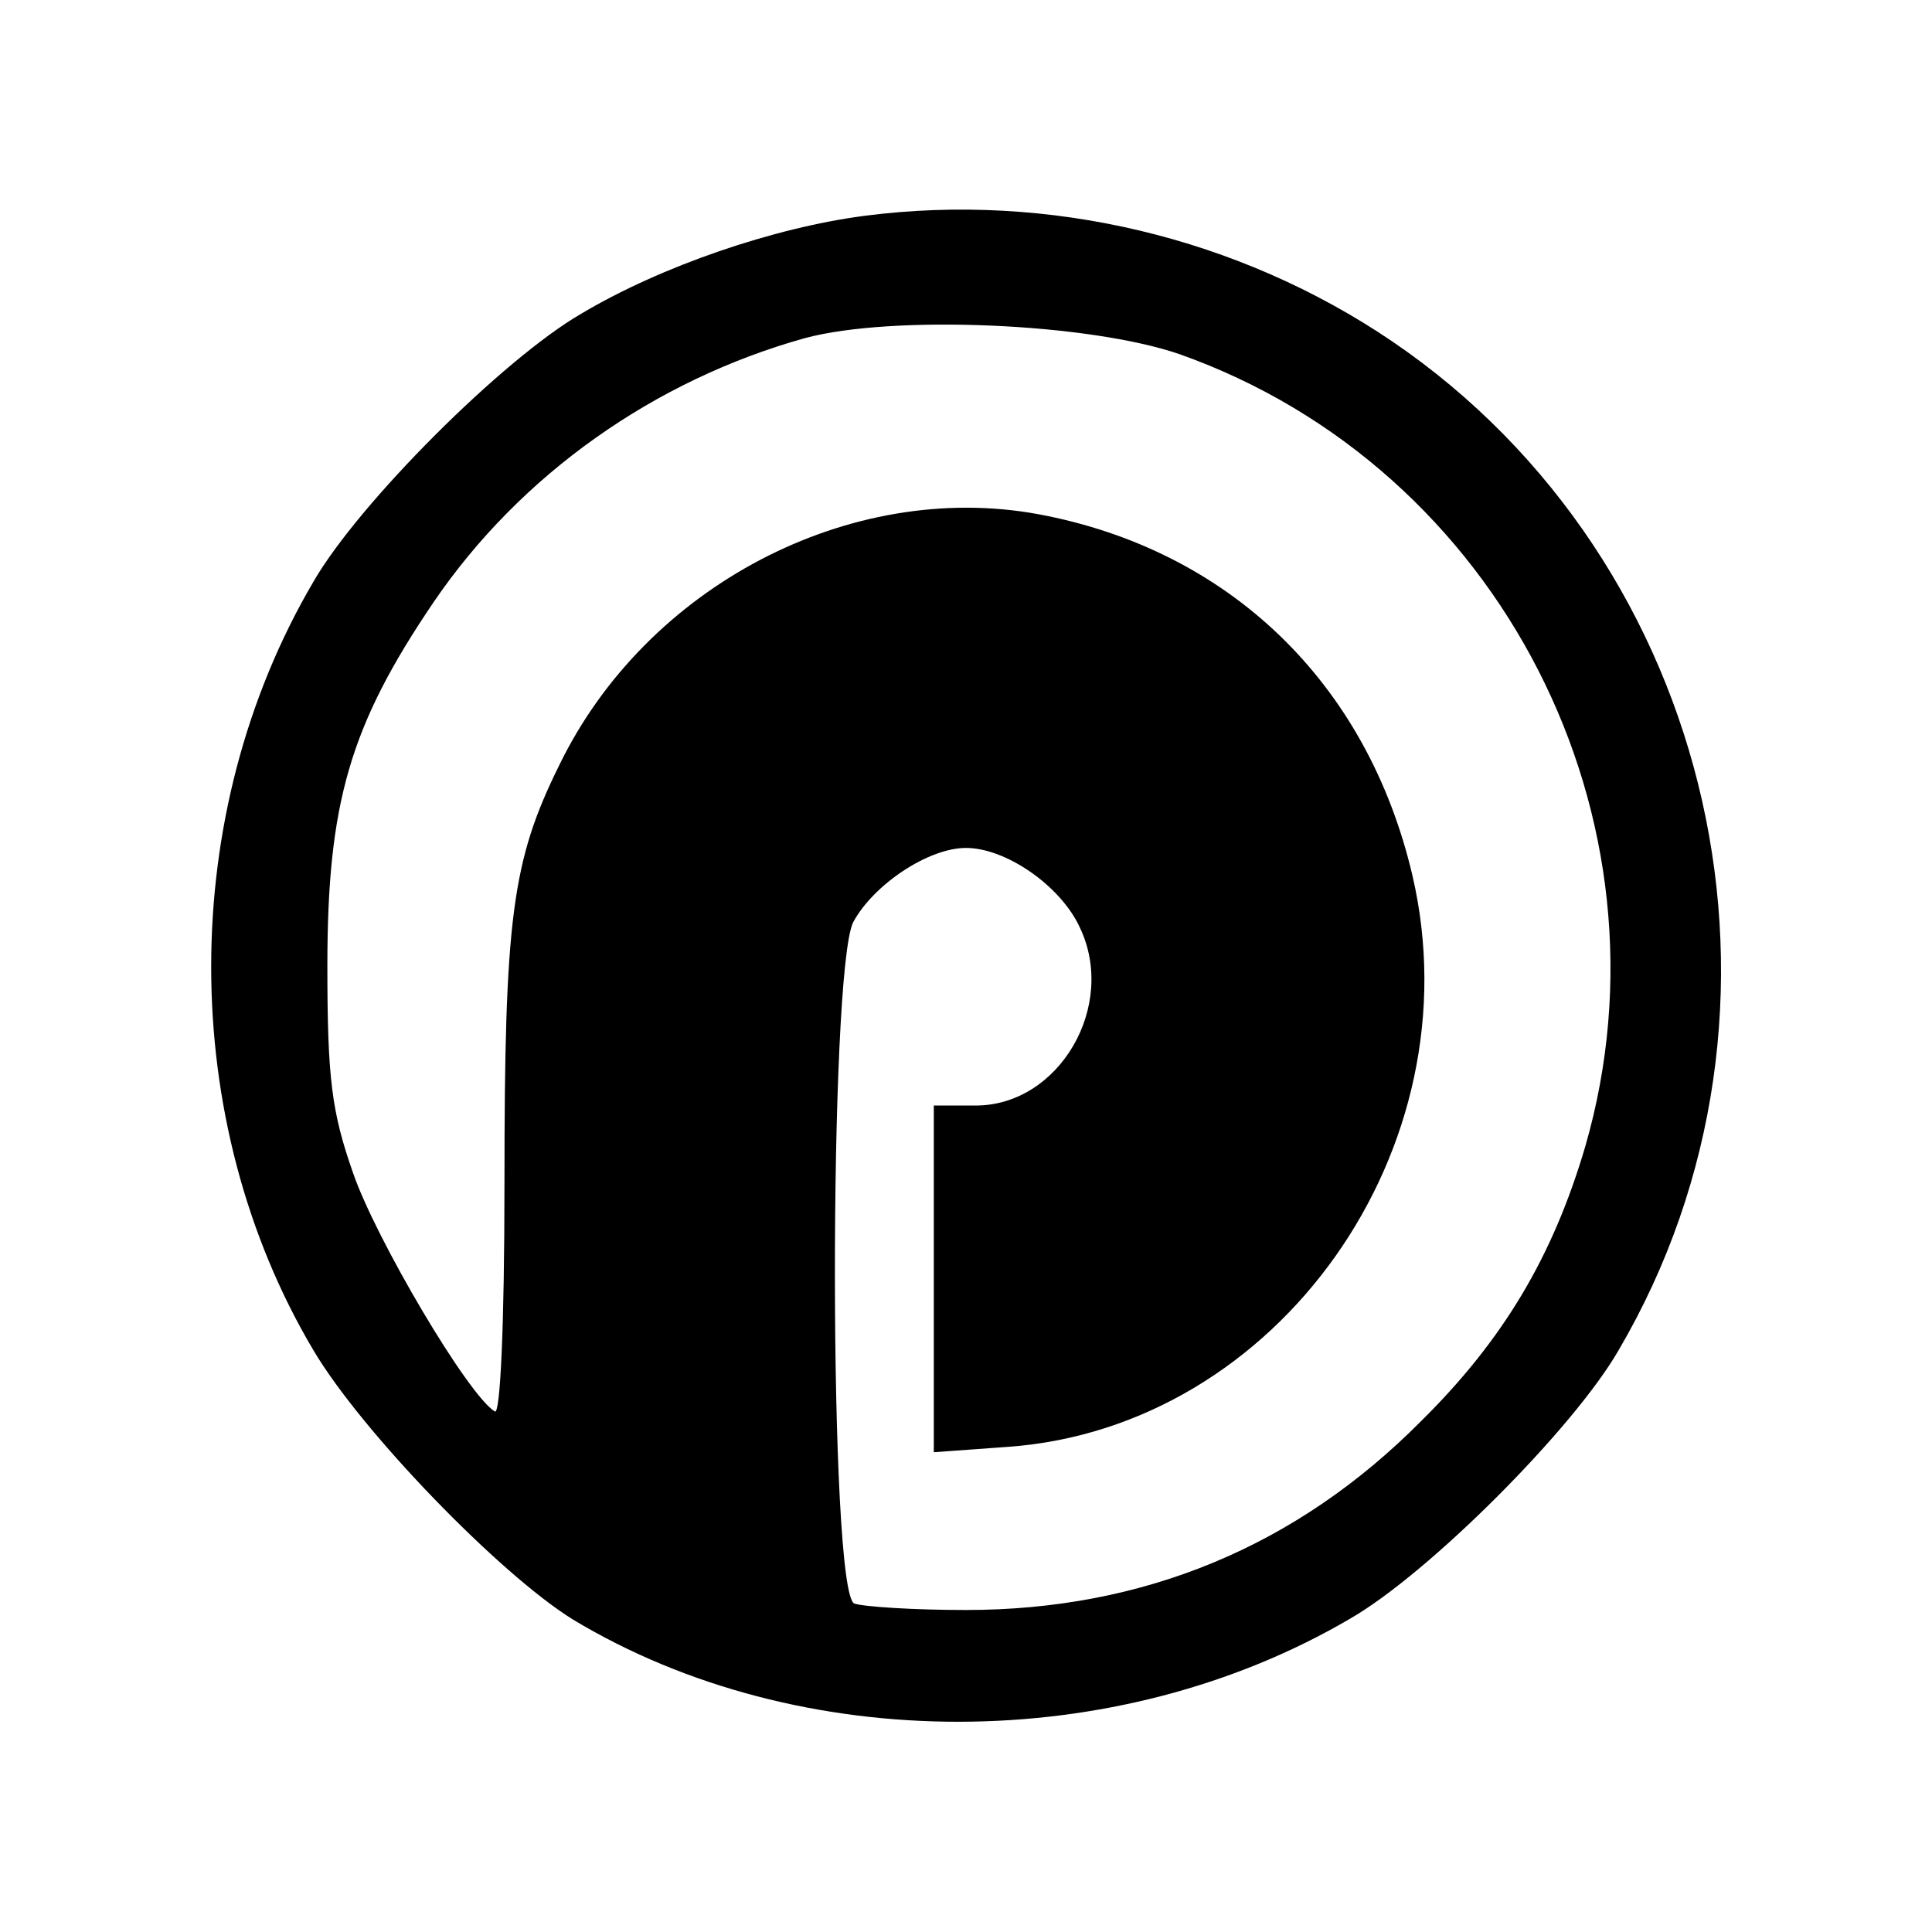
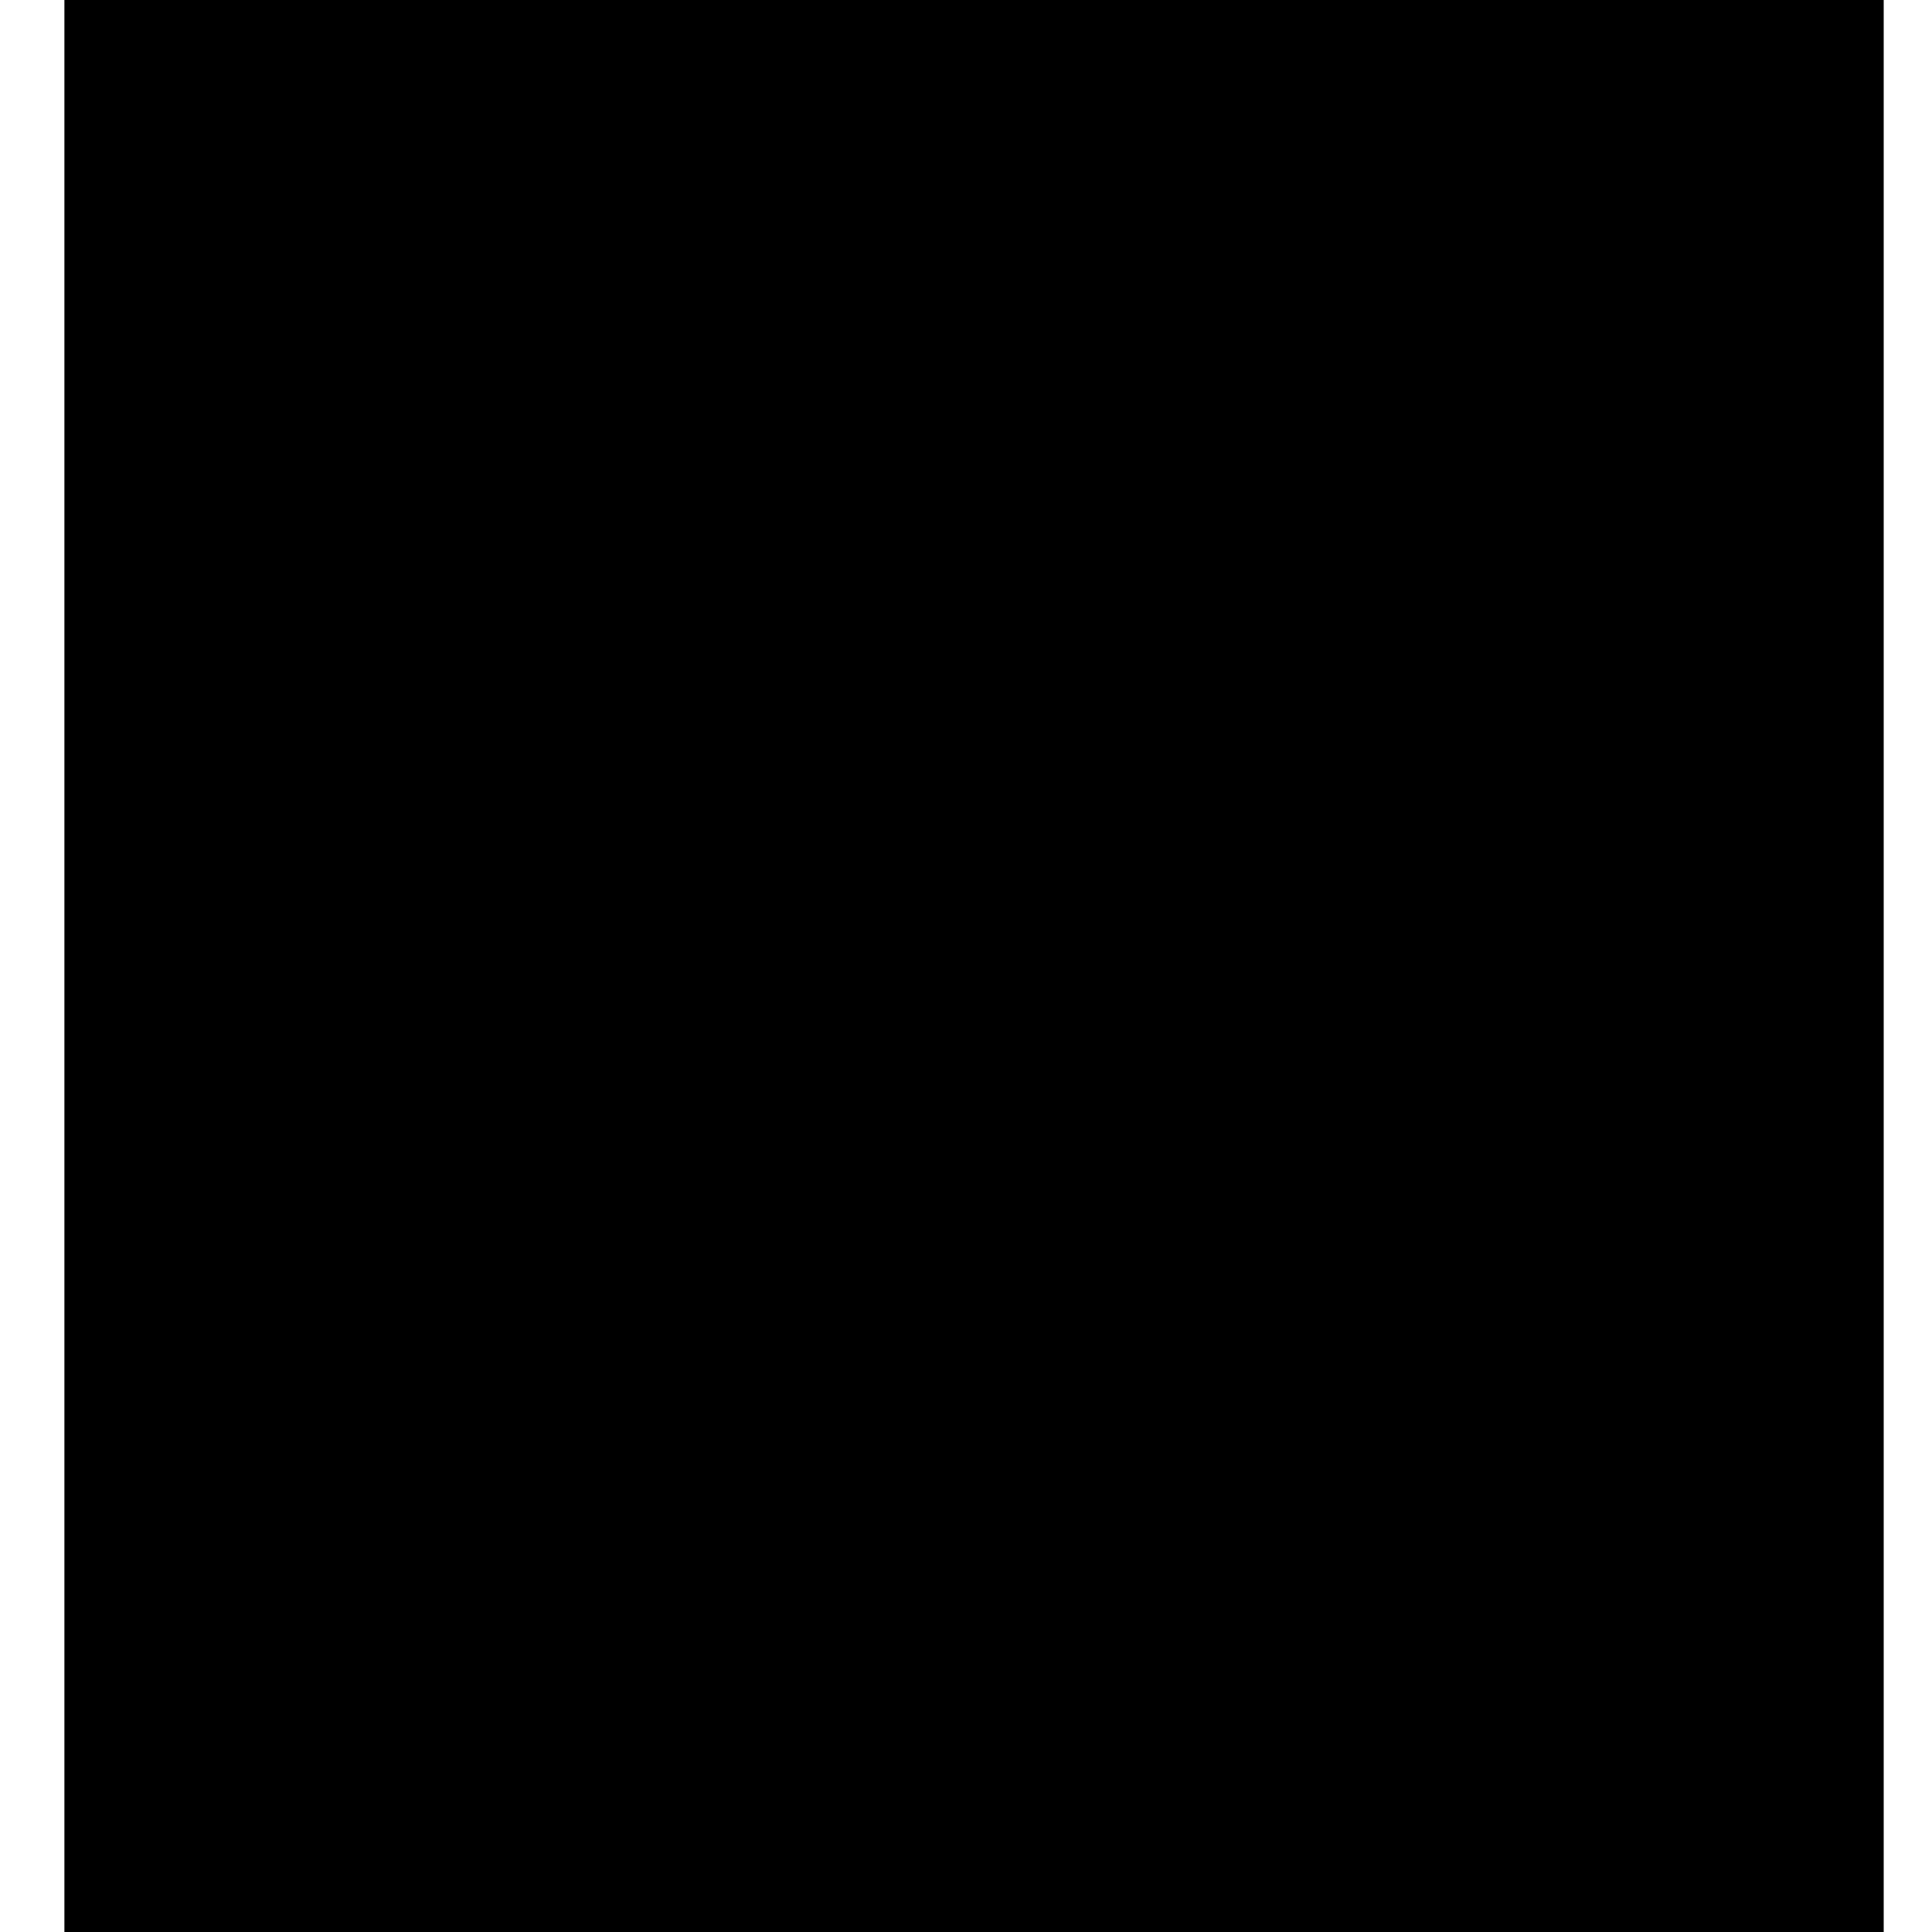
- <svg xmlns="http://www.w3.org/2000/svg" version="1.0" width="180pt" height="180pt" viewBox="0 0 180 180" preserveAspectRatio="xMidYMid meet">
-   <g transform="translate(0,180) scale(0.1,-0.1)" fill="#000000" stroke="none">
-     <path d="M806 1599 c-85 -11 -190 -47 -264 -91 -73 -42 -208 -177 -250 -250 -127 -216 -127 -502 0 -716 45 -76 174 -209 242 -251 211 -127 506 -127 724 1 73 42 208 177 250 250 186 317 92 734 -211 940 -143 97 -320 139 -491 117z m293 -129 c299 -106 466 -433 378 -738 -30 -102 -76 -180 -153 -256 -116 -117 -259 -176 -424 -176 -49 0 -95 3 -104 6 -24 9 -24 590 -1 635 19 35 70 69 105 69 37 0 88 -35 106 -74 35 -73 -19 -166 -97 -166 l-39 0 0 -161 0 -162 69 5 c252 18 436 278 377 532 -42 180 -171 304 -349 337 -175 32 -365 -67 -446 -234 -44 -89 -51 -142 -51 -389 0 -135 -4 -217 -9 -213 -25 15 -111 161 -132 222 -20 57 -24 88 -24 193 0 152 21 224 99 339 81 119 206 207 346 246 82 22 265 14 349 -15z" />
+ <svg xmlns="http://www.w3.org/2000/svg" version="1.0" width="120pt" height="120pt" viewBox="0 0 120 120" preserveAspectRatio="xMidYMid meet">
+   <g transform="translate(0,120) scale(0.1,-0.1)" fill="#000000" stroke="none">
+     <path d="M40 600 l0 -600 565 0 565 0 0 600 0 600 -565 0 -565 0 0 -600z" />
  </g>
</svg>
